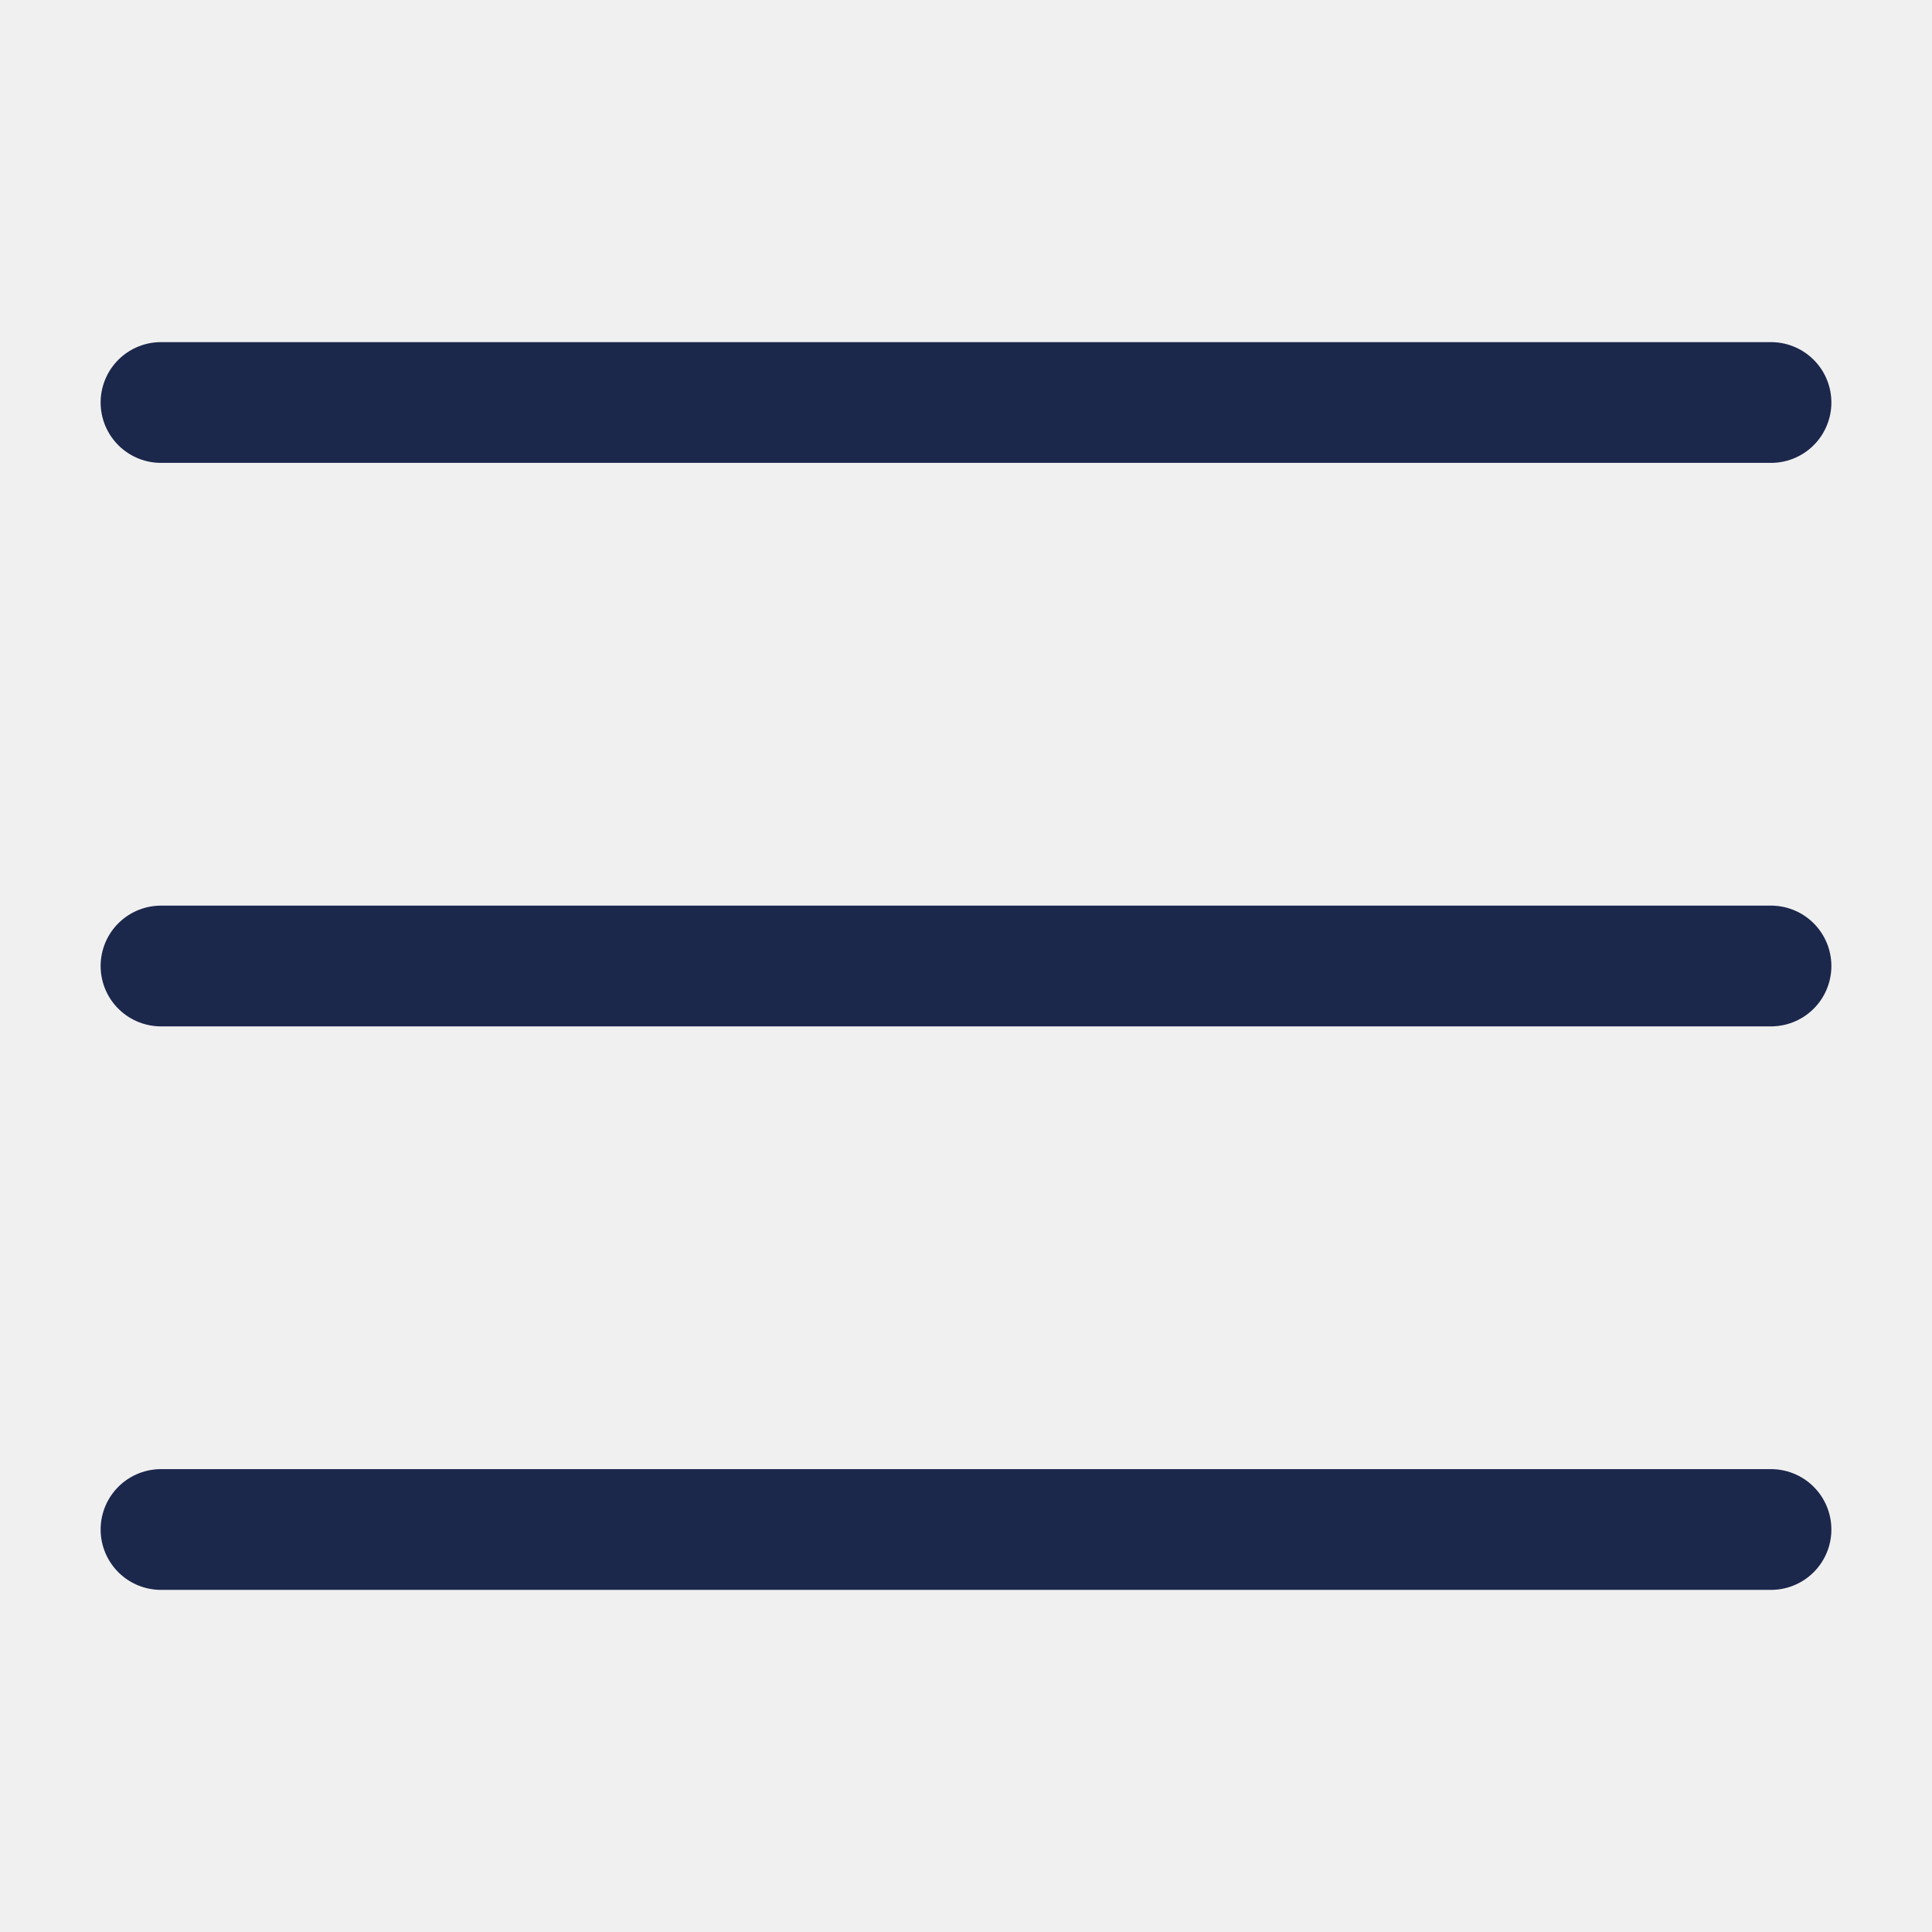
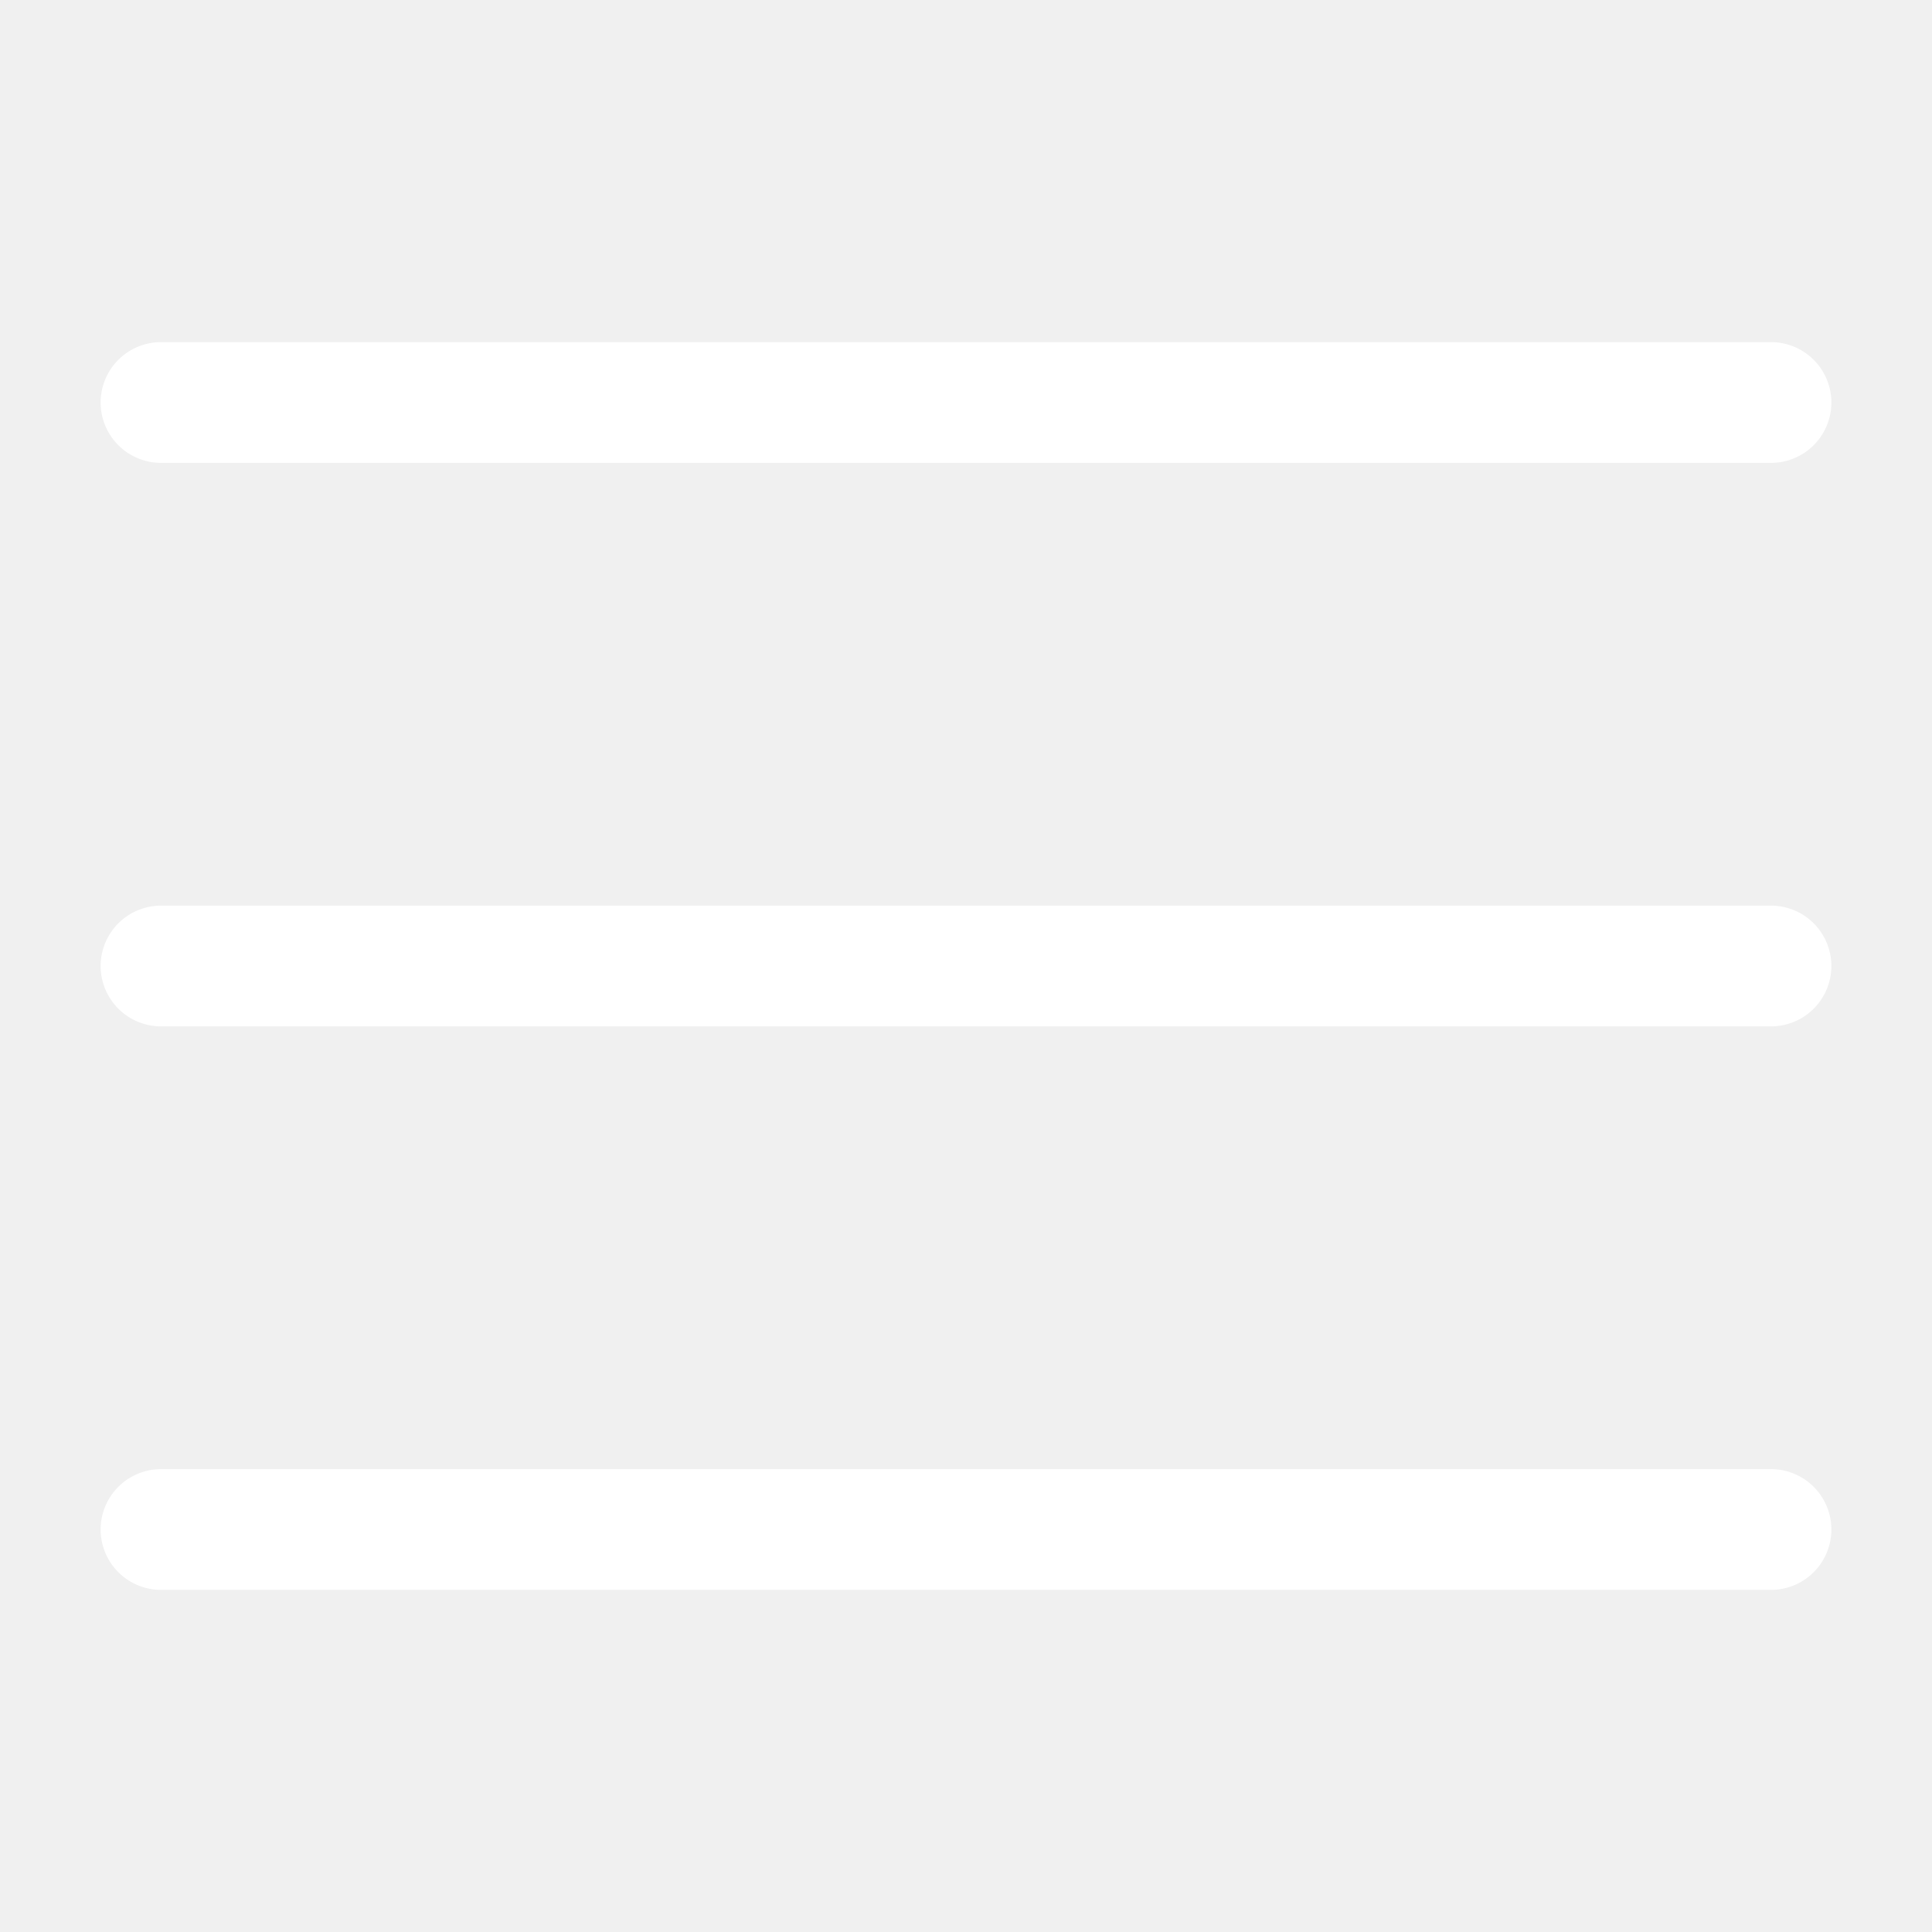
- <svg xmlns="http://www.w3.org/2000/svg" width="800px" height="800px" viewBox="0 0 24 24" fill="none">
-   <path d="M22 5L2 5" stroke="#1C274C" stroke-width="1.5" stroke-linecap="round" />
-   <path d="M22 12L2 12" stroke="#1C274C" stroke-width="1.5" stroke-linecap="round" />
-   <path d="M22 19L2 19" stroke="#1C274C" stroke-width="1.5" stroke-linecap="round" />
+ <svg xmlns="http://www.w3.org/2000/svg" width="800px" height="800px" viewBox="0 0 24 24" fill="white">
+   <path d="M22 5L2 5" stroke="white" stroke-width="1.5" stroke-linecap="round" />
+   <path d="M22 12L2 12" stroke="white" stroke-width="1.5" stroke-linecap="round" />
+   <path d="M22 19L2 19" stroke="white" stroke-width="1.5" stroke-linecap="round" />
</svg>
